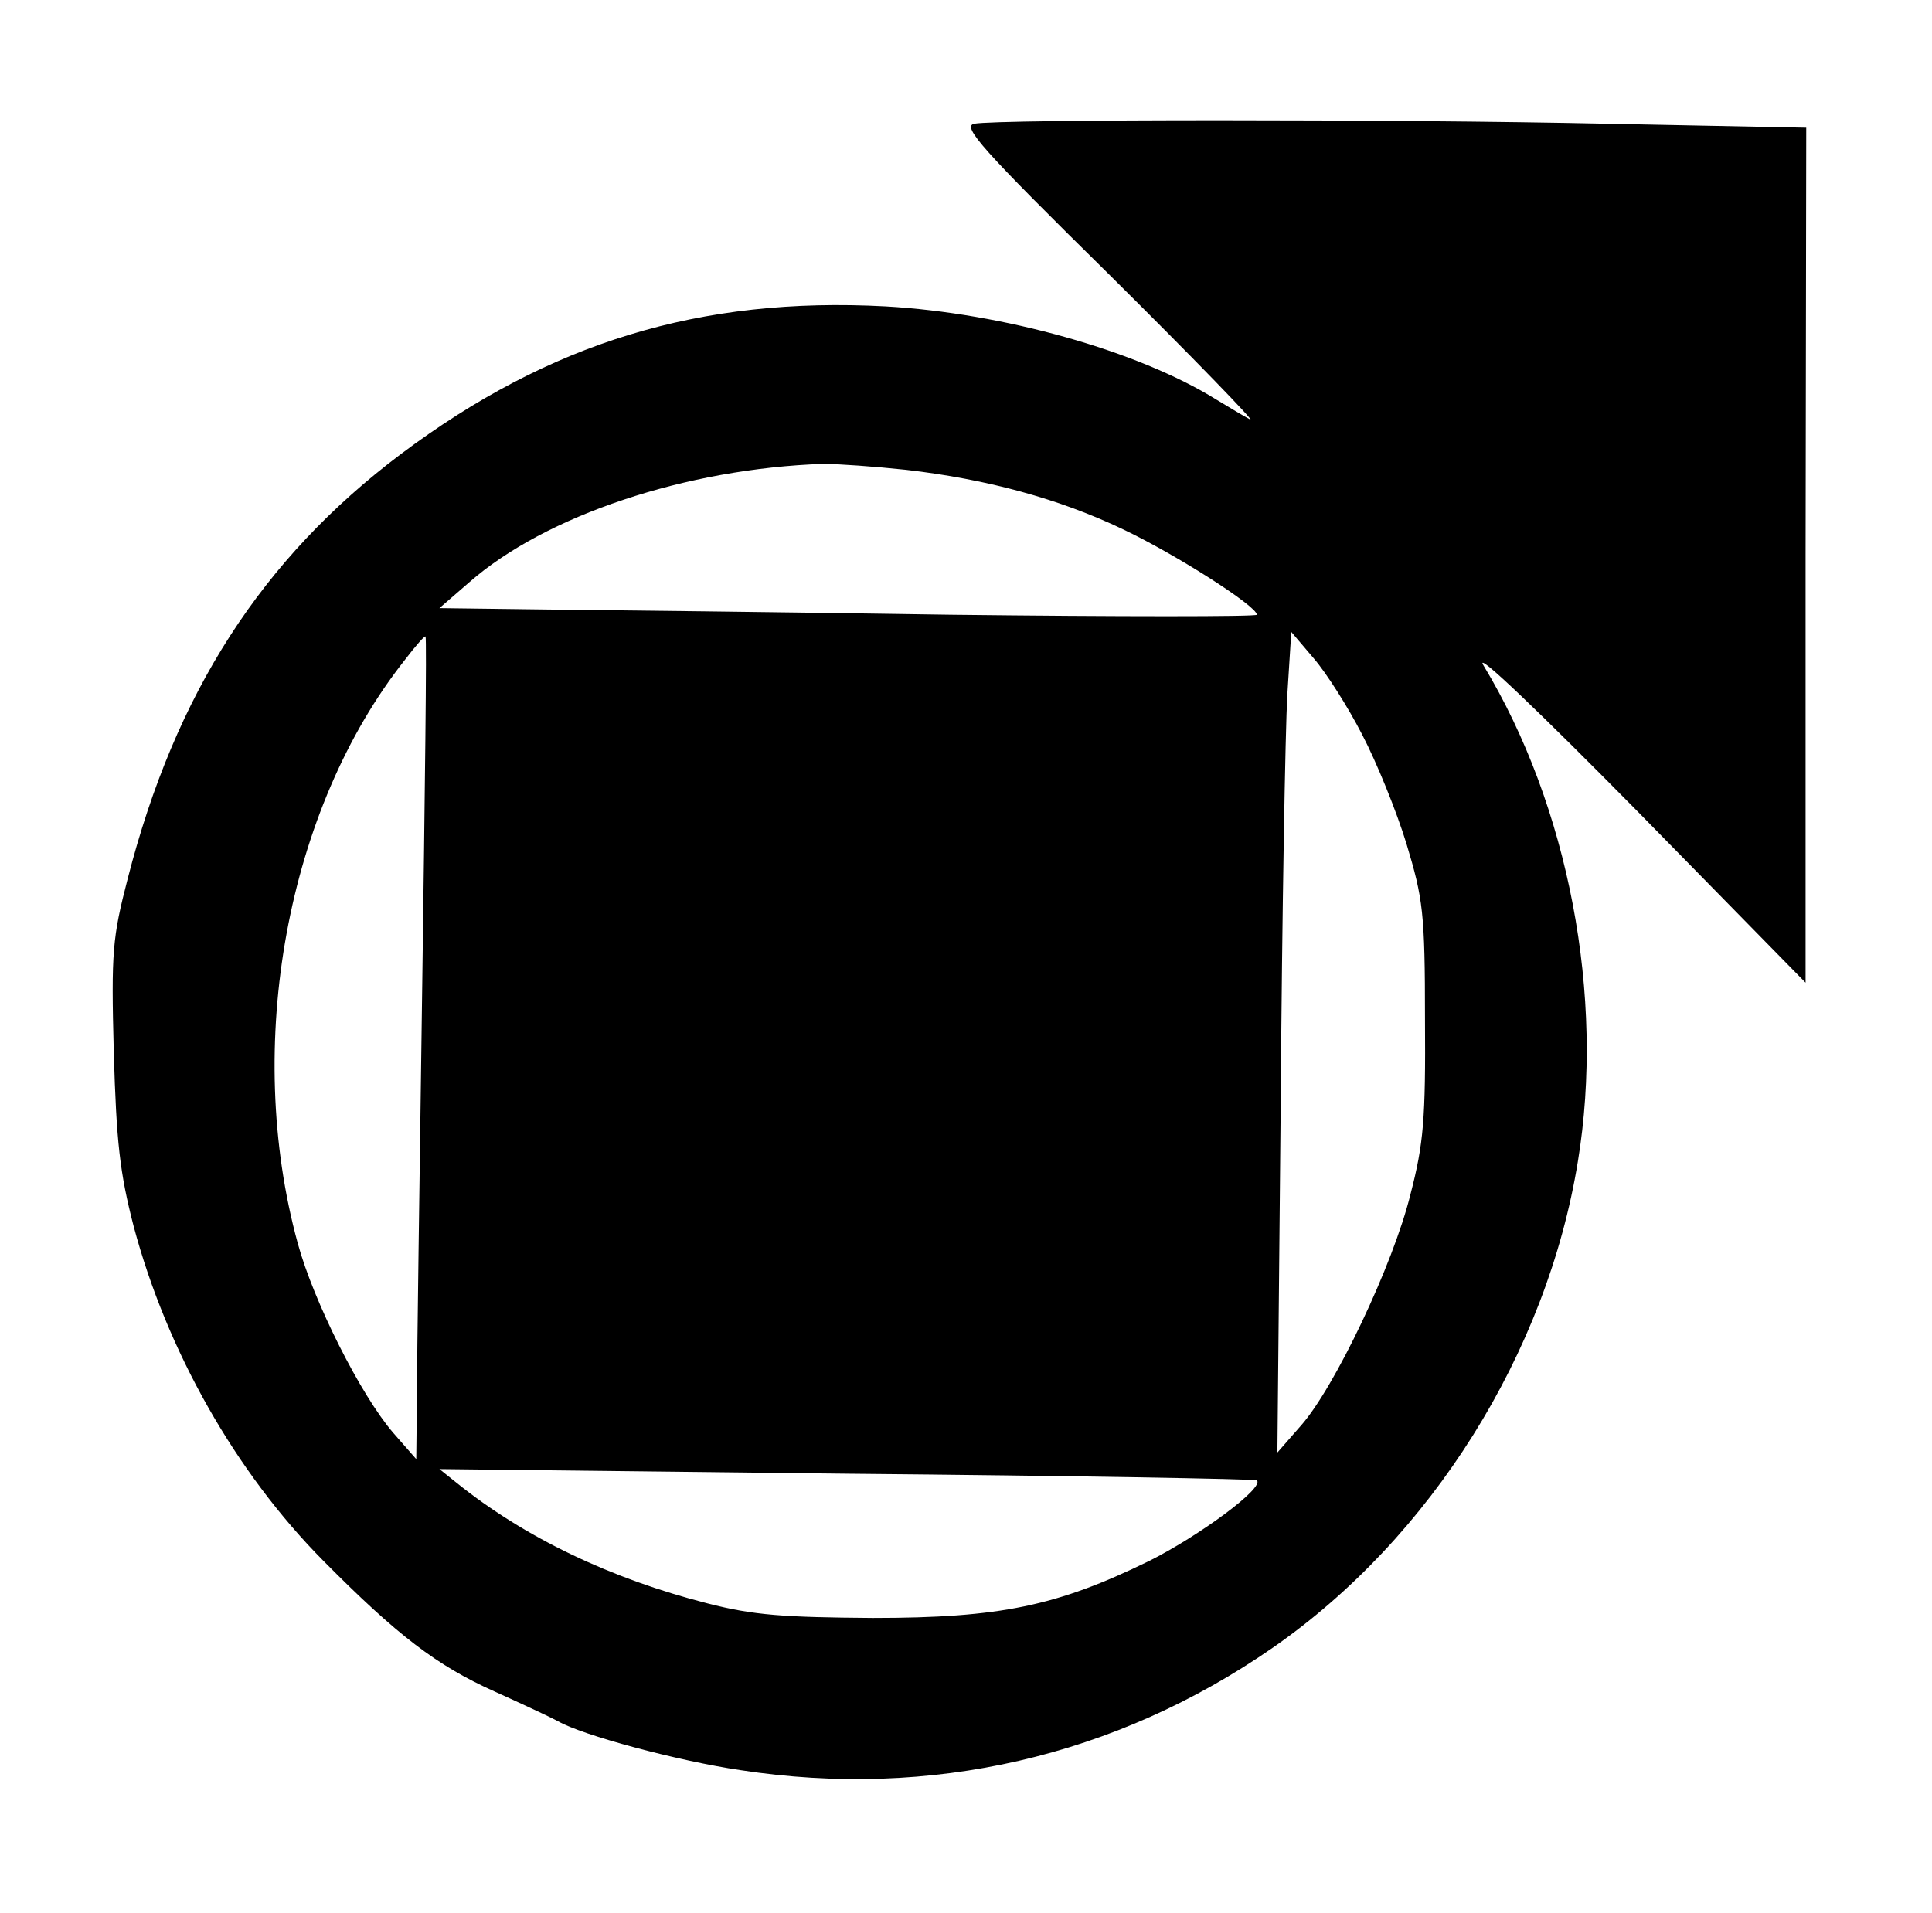
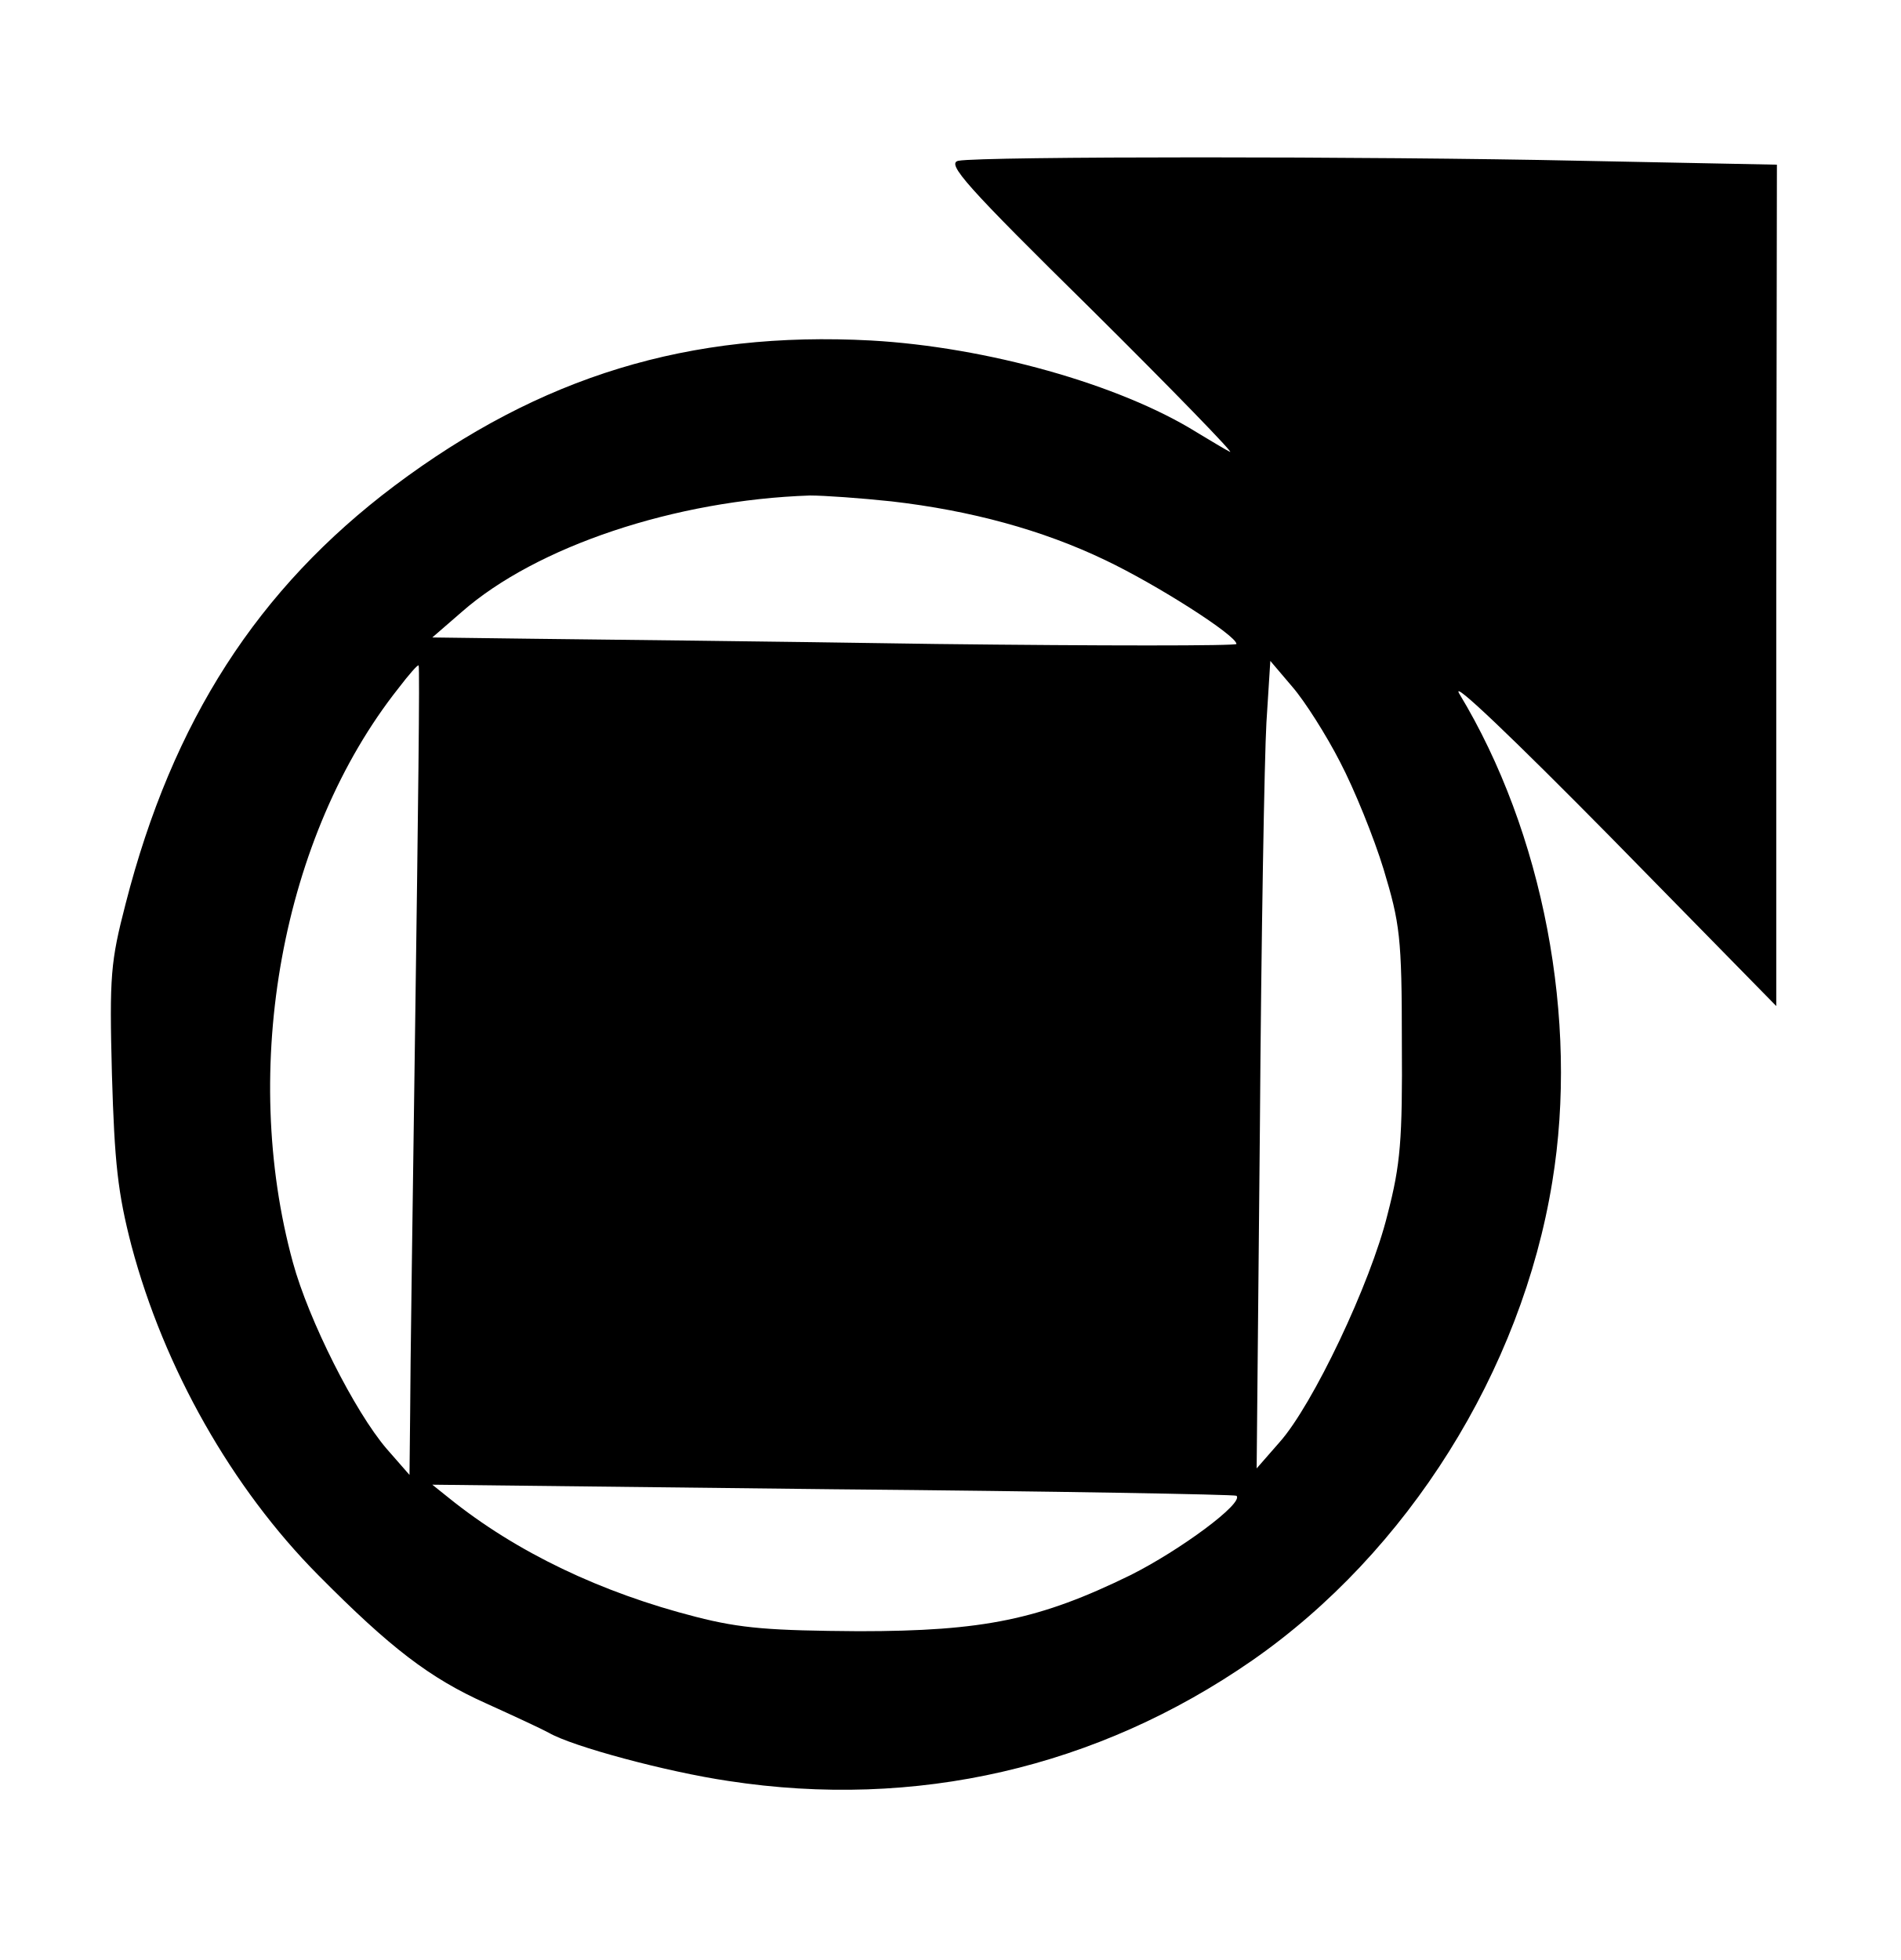
- <svg xmlns="http://www.w3.org/2000/svg" version="1.1" viewBox="-10 0 1010 1000">
+ <svg xmlns="http://www.w3.org/2000/svg" width="756.994" height="780.558" version="1.1" viewBox="-10 0 1010 1000">
  <path fill="currentColor" d="M499.308 64.706c12.803 -2.422 219.378 -2.422 330.45 0l104.498 2.076l-0.346 223.529v223.529l-88.235 -89.966c-50.52 -51.211 -84.775 -84.083 -80.277 -76.124c44.637 73.702 63.668 173.356 49.481 259.516 c-16.263 100.346 -76.816 196.886 -159.516 254.325c-82.353 57.094 -178.893 79.238 -278.2 64.014c-32.872 -4.844 -83.046 -18.339 -95.502 -25.605c-3.807 -2.076 -18.686 -8.996 -33.218 -15.571 c-30.105 -13.494 -50.865 -29.411 -89.273 -68.166c-46.022 -46.366 -82.007 -110.034 -99.309 -175.086c-7.267 -28.028 -8.996 -43.945 -10.38 -91.004c-1.385 -52.595 -0.692 -59.861 7.266 -90.657 c24.914 -97.231 70.242 -167.474 142.907 -222.146c77.509 -58.132 156.401 -82.353 253.287 -77.162c61.245 3.46 131.834 23.183 173.01 48.788c6.921 4.152 14.879 8.997 17.648 10.381c2.769 1.385 -30.104 -32.525 -73.356 -75.433 c-67.128 -66.09 -77.509 -77.855 -70.935 -79.238zM463.668 245.675c-16.263 -1.73 -35.641 -3.114 -43.253 -3.114c-71.626 2.422 -145.328 26.989 -185.121 61.938l-15.57 13.495l53.633 0.692 c29.412 0.346 125.605 1.384 213.841 2.768c87.89 1.038 159.861 1.038 159.861 0c0 -4.498 -42.214 -31.487 -69.895 -44.637c-33.219 -15.917 -71.28 -26.298 -113.495 -31.142zM210.727 515.571 c1.384 -100 2.422 -182.007 1.73 -182.699c-0.347 -0.692 -5.19 4.844 -10.727 12.11c-61.938 78.201 -84.43 201.73 -56.056 305.19c8.305 30.45 32.872 79.239 49.827 98.962l12.11 13.841l0.346 -32.872 c0 -17.993 1.385 -114.532 2.769 -214.532zM702.076 384.083c-7.267 -14.187 -18.686 -32.18 -25.26 -39.792l-11.765 -13.841l-2.076 32.872c-1.038 17.992 -2.768 114.532 -3.46 214.532l-1.73 181.661l12.111 -13.841 c17.646 -19.724 48.442 -84.429 57.44 -121.107c6.92 -26.644 7.958 -39.446 7.612 -91.695c0 -55.709 -1.038 -62.976 -9.688 -91.695c-5.19 -16.955 -15.571 -42.56 -23.184 -57.094zM647.059 774.049 c-1.038 -0.692 -97.577 -2.423 -214.532 -3.461l-212.803 -2.422l8.65 6.921c35.985 29.065 81.314 50.519 131.487 63.321c24.222 6.229 39.793 7.267 86.506 7.612c66.436 0 96.193 -6.229 144.29 -29.758 c26.298 -13.148 60.554 -38.408 56.401 -42.214z" />
</svg>
